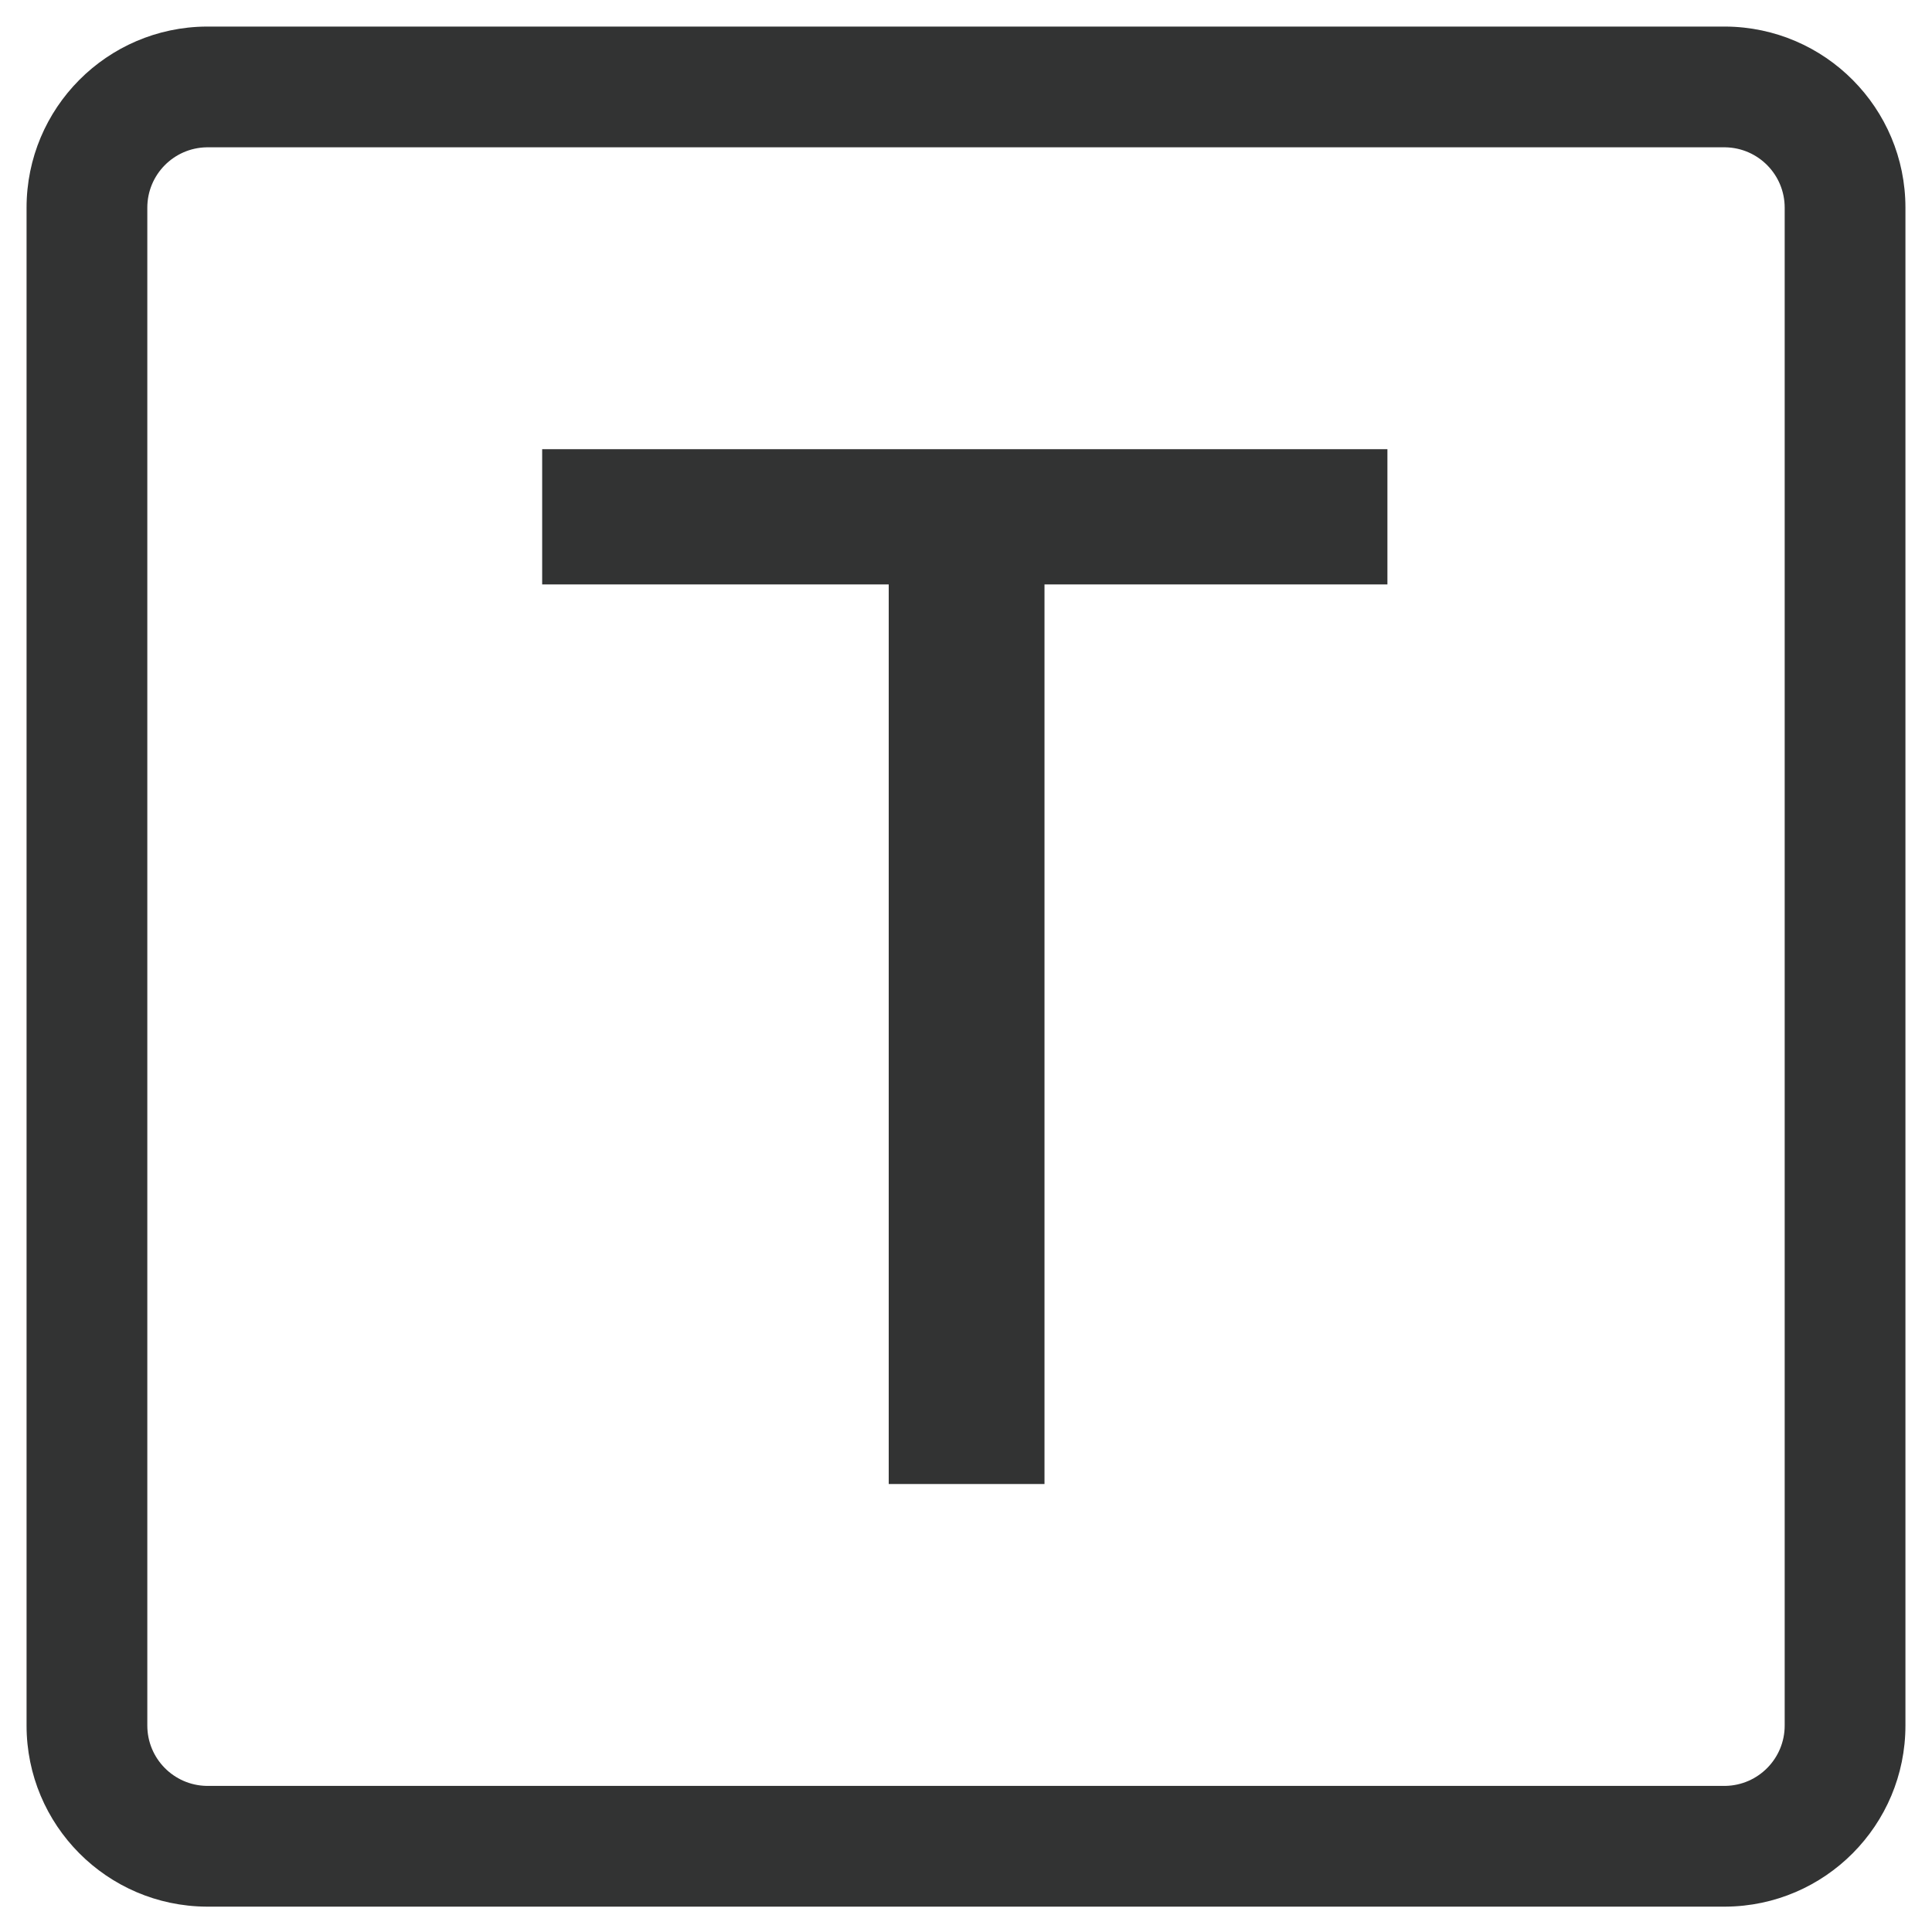
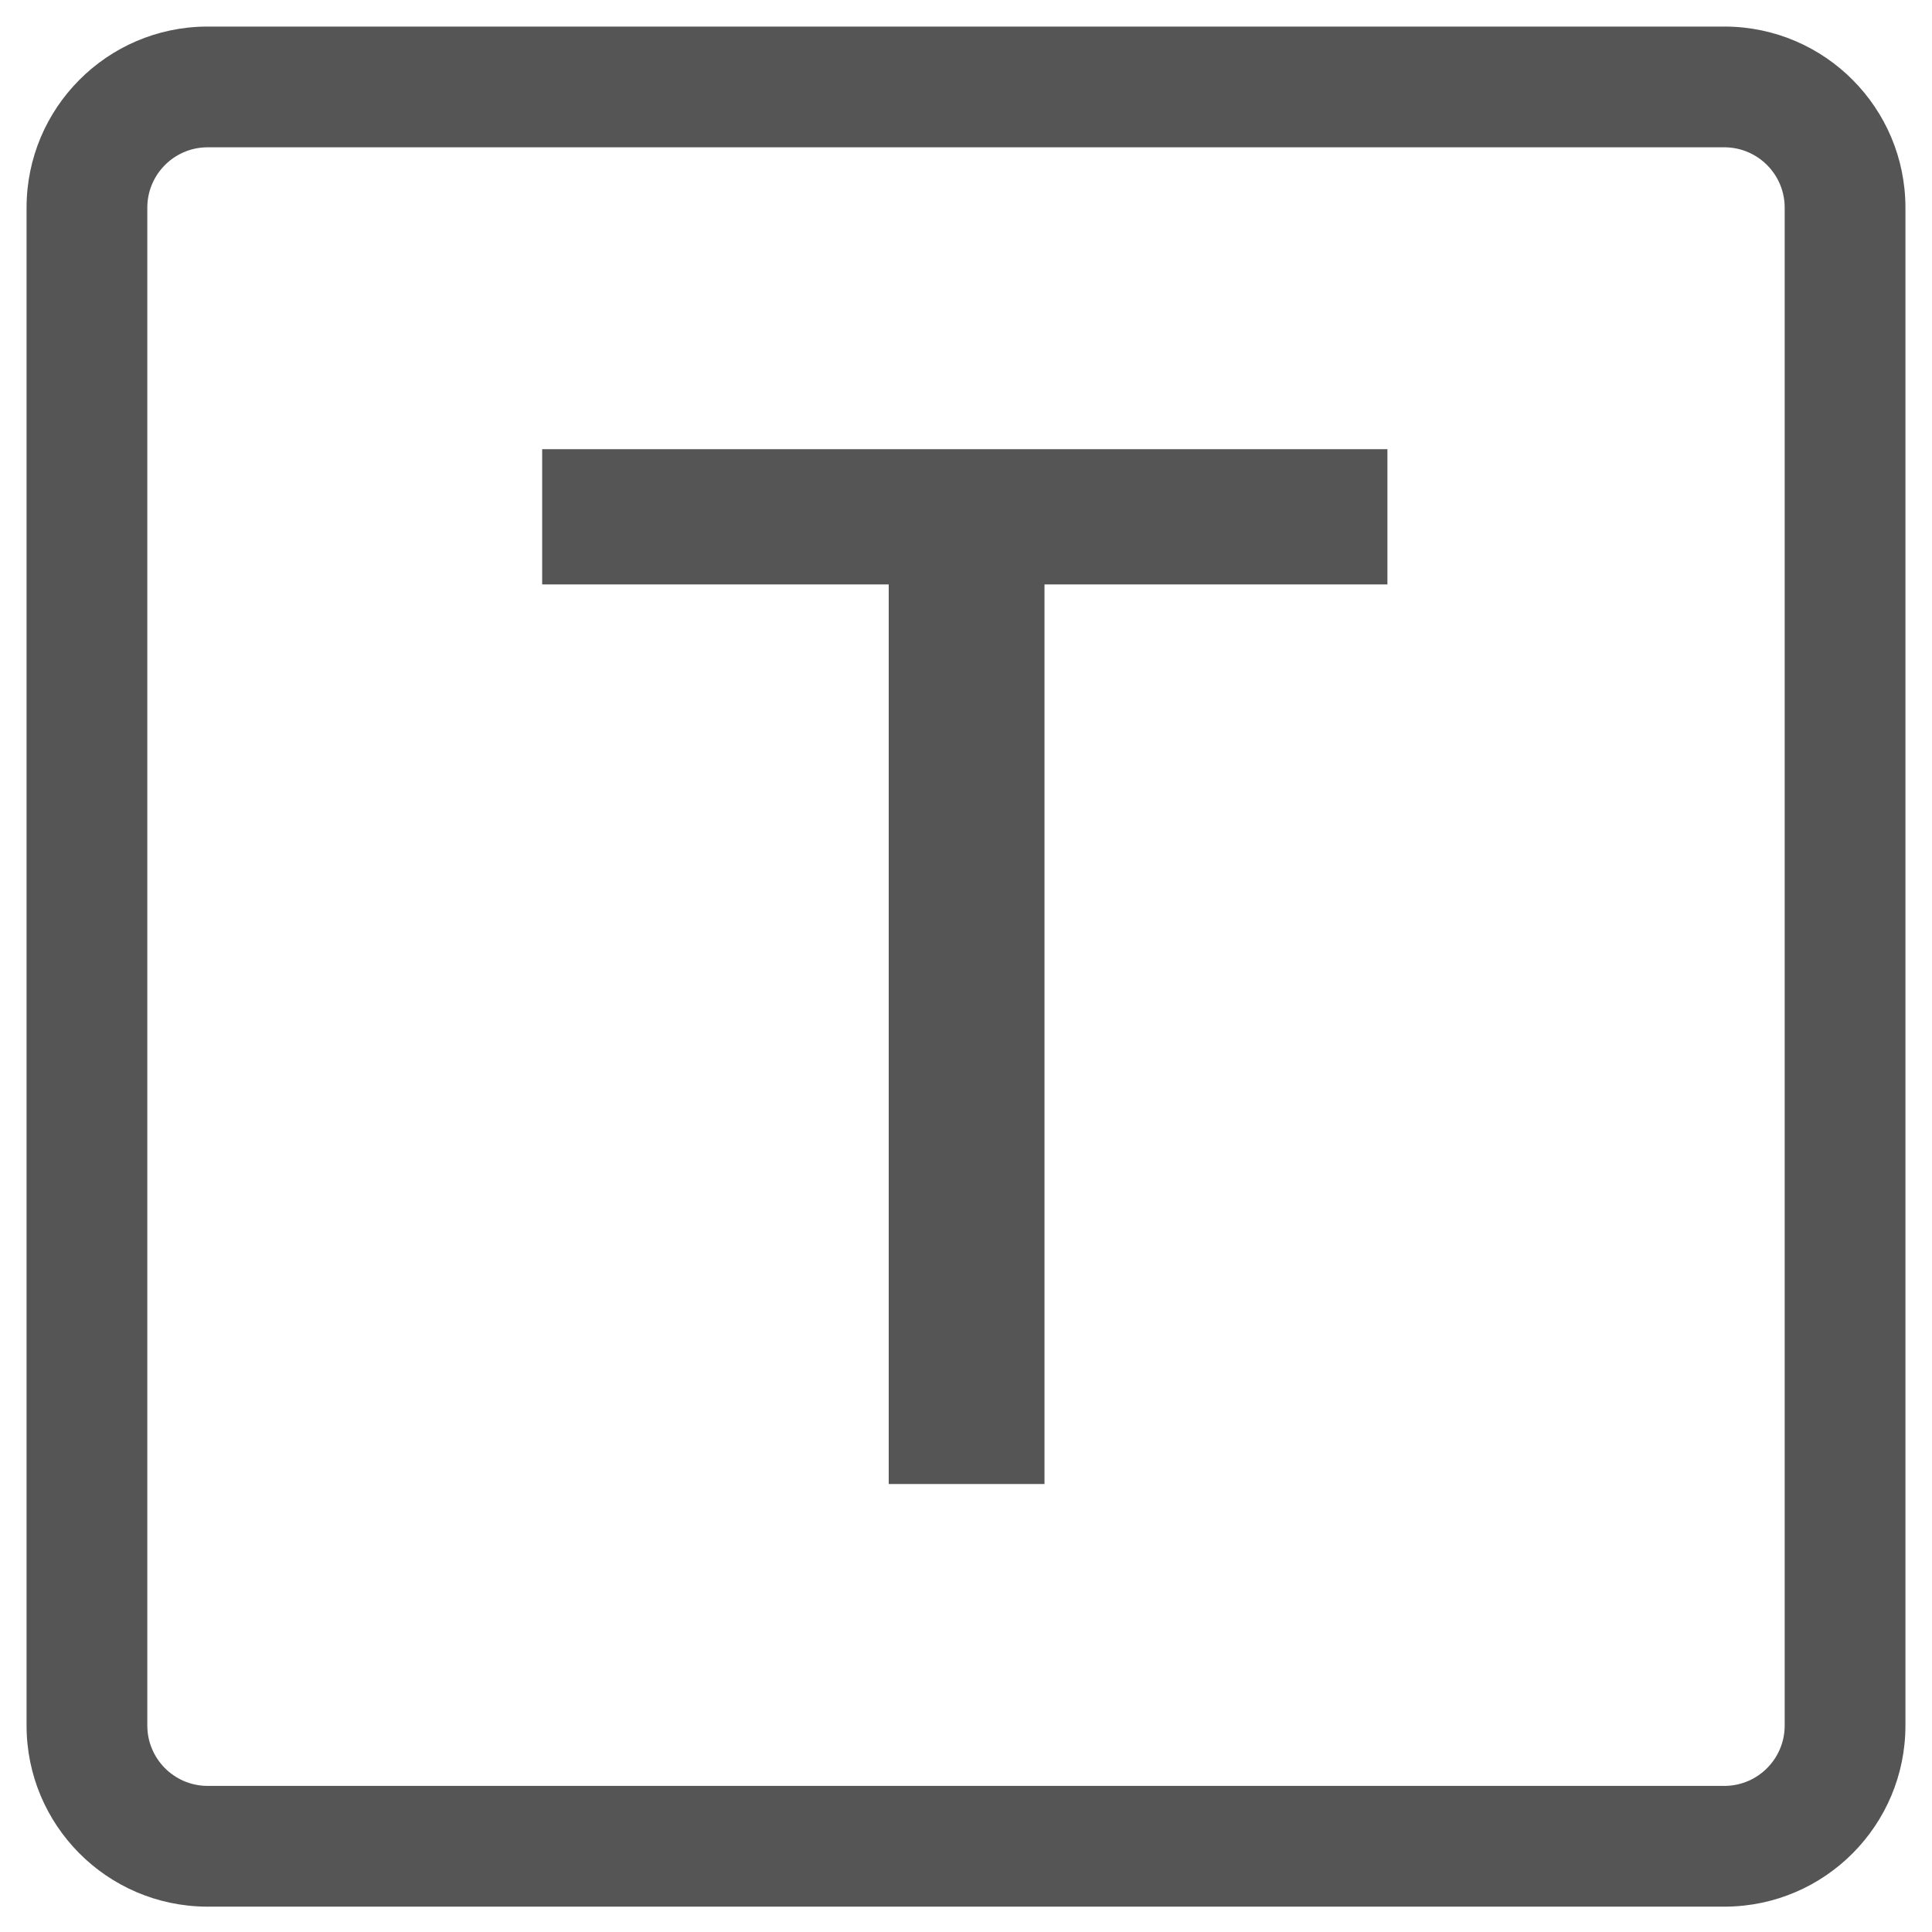
- <svg xmlns="http://www.w3.org/2000/svg" t="1663656687414" class="icon" viewBox="0 0 1024 1024" version="1.1" p-id="3348" width="200" height="200">
-   <path d="M914.56 1010.56H109.44a96 96 0 0 1-95.36-96V110.08A96 96 0 0 1 109.44 14.08h805.12a96 96 0 0 1 95.36 96v804.48a96 96 0 0 1-95.36 96zM109.44 78.08a32 32 0 0 0-31.36 32v804.48a32 32 0 0 0 31.36 32h805.12a32 32 0 0 0 31.36-32V110.08a32 32 0 0 0-31.36-32z" fill="#323333" p-id="3349" />
-   <path d="M287.36 238.08h448v71.68H553.6v476.8H471.04V309.76H287.36z" fill="#323333" p-id="3350" />
+ <svg xmlns="http://www.w3.org/2000/svg" t="1663658830641" class="icon" viewBox="0 0 1024 1024" version="1.1" p-id="2451" width="200" height="200">
+   <path d="M914.56 1010.56H109.44a96 96 0 0 1-95.36-96V110.08A96 96 0 0 1 109.44 14.08h805.12a96 96 0 0 1 95.36 96v804.48a96 96 0 0 1-95.36 96zM109.44 78.08a32 32 0 0 0-31.36 32v804.48a32 32 0 0 0 31.36 32h805.12a32 32 0 0 0 31.36-32V110.08a32 32 0 0 0-31.36-32z" fill="#555555" p-id="2452" />
+   <path d="M287.36 238.08h448v71.68H553.6v476.8H471.04V309.76H287.36z" fill="#555555" p-id="2453" />
</svg>
